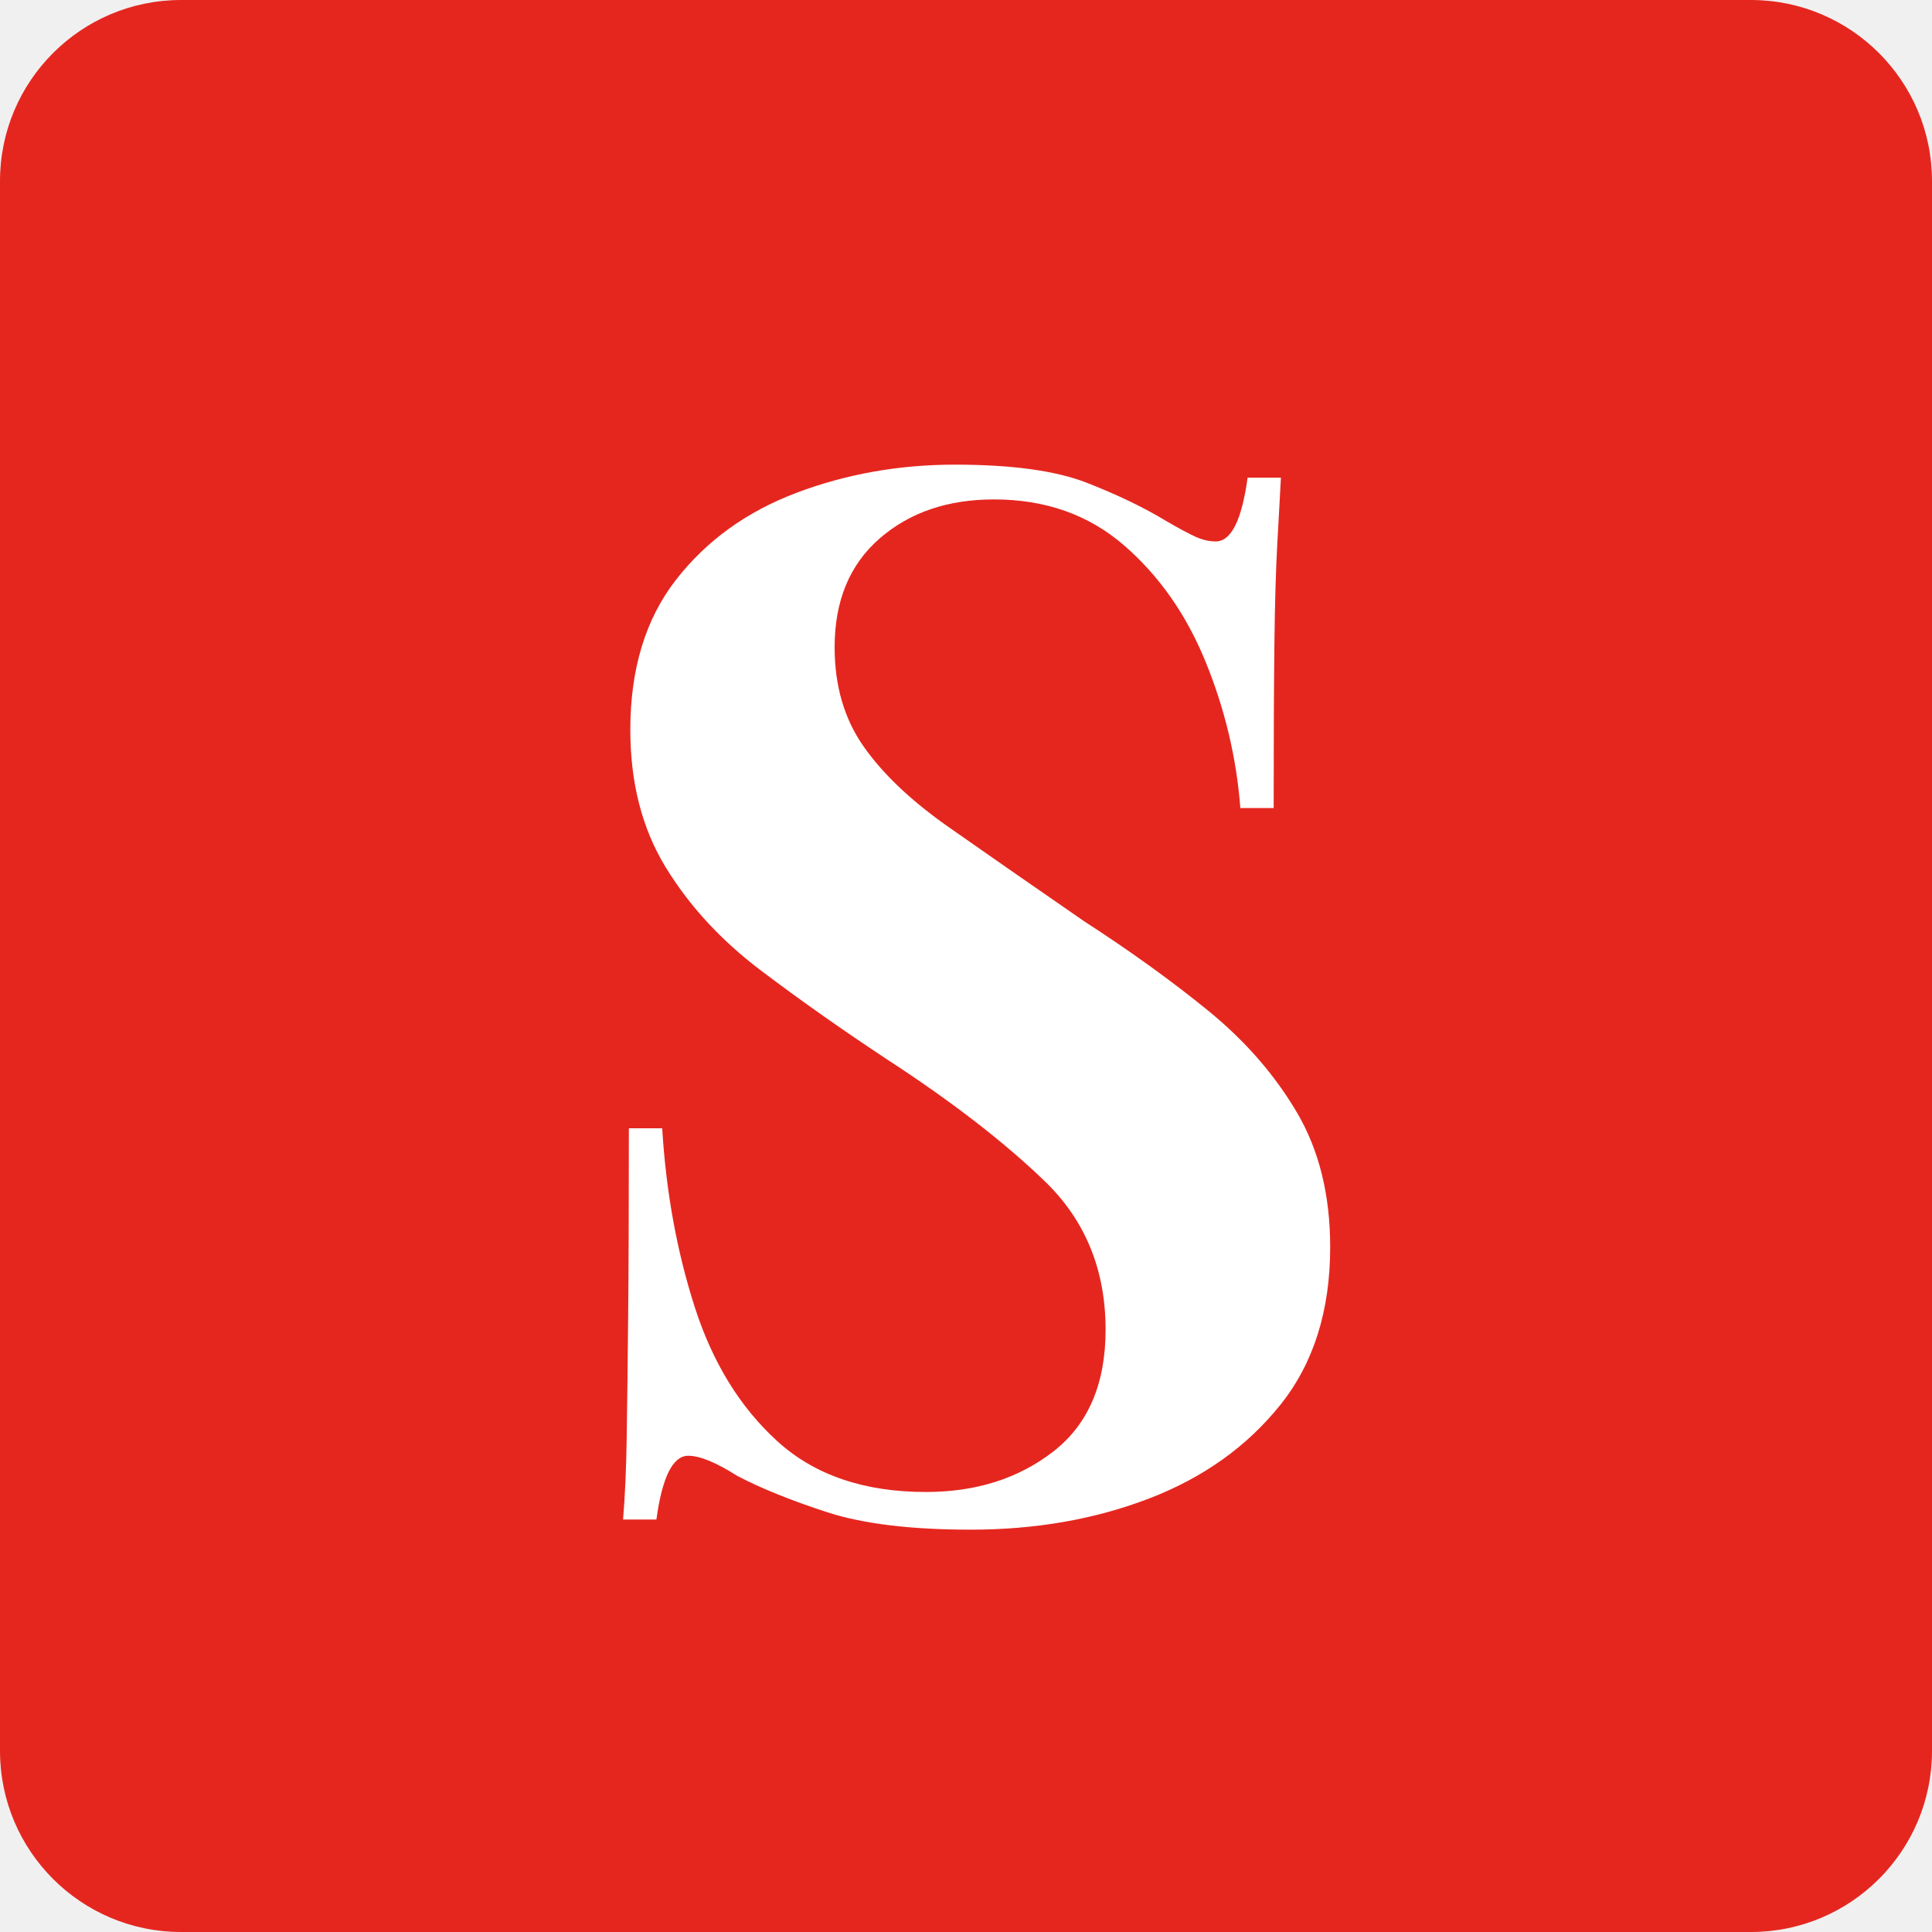
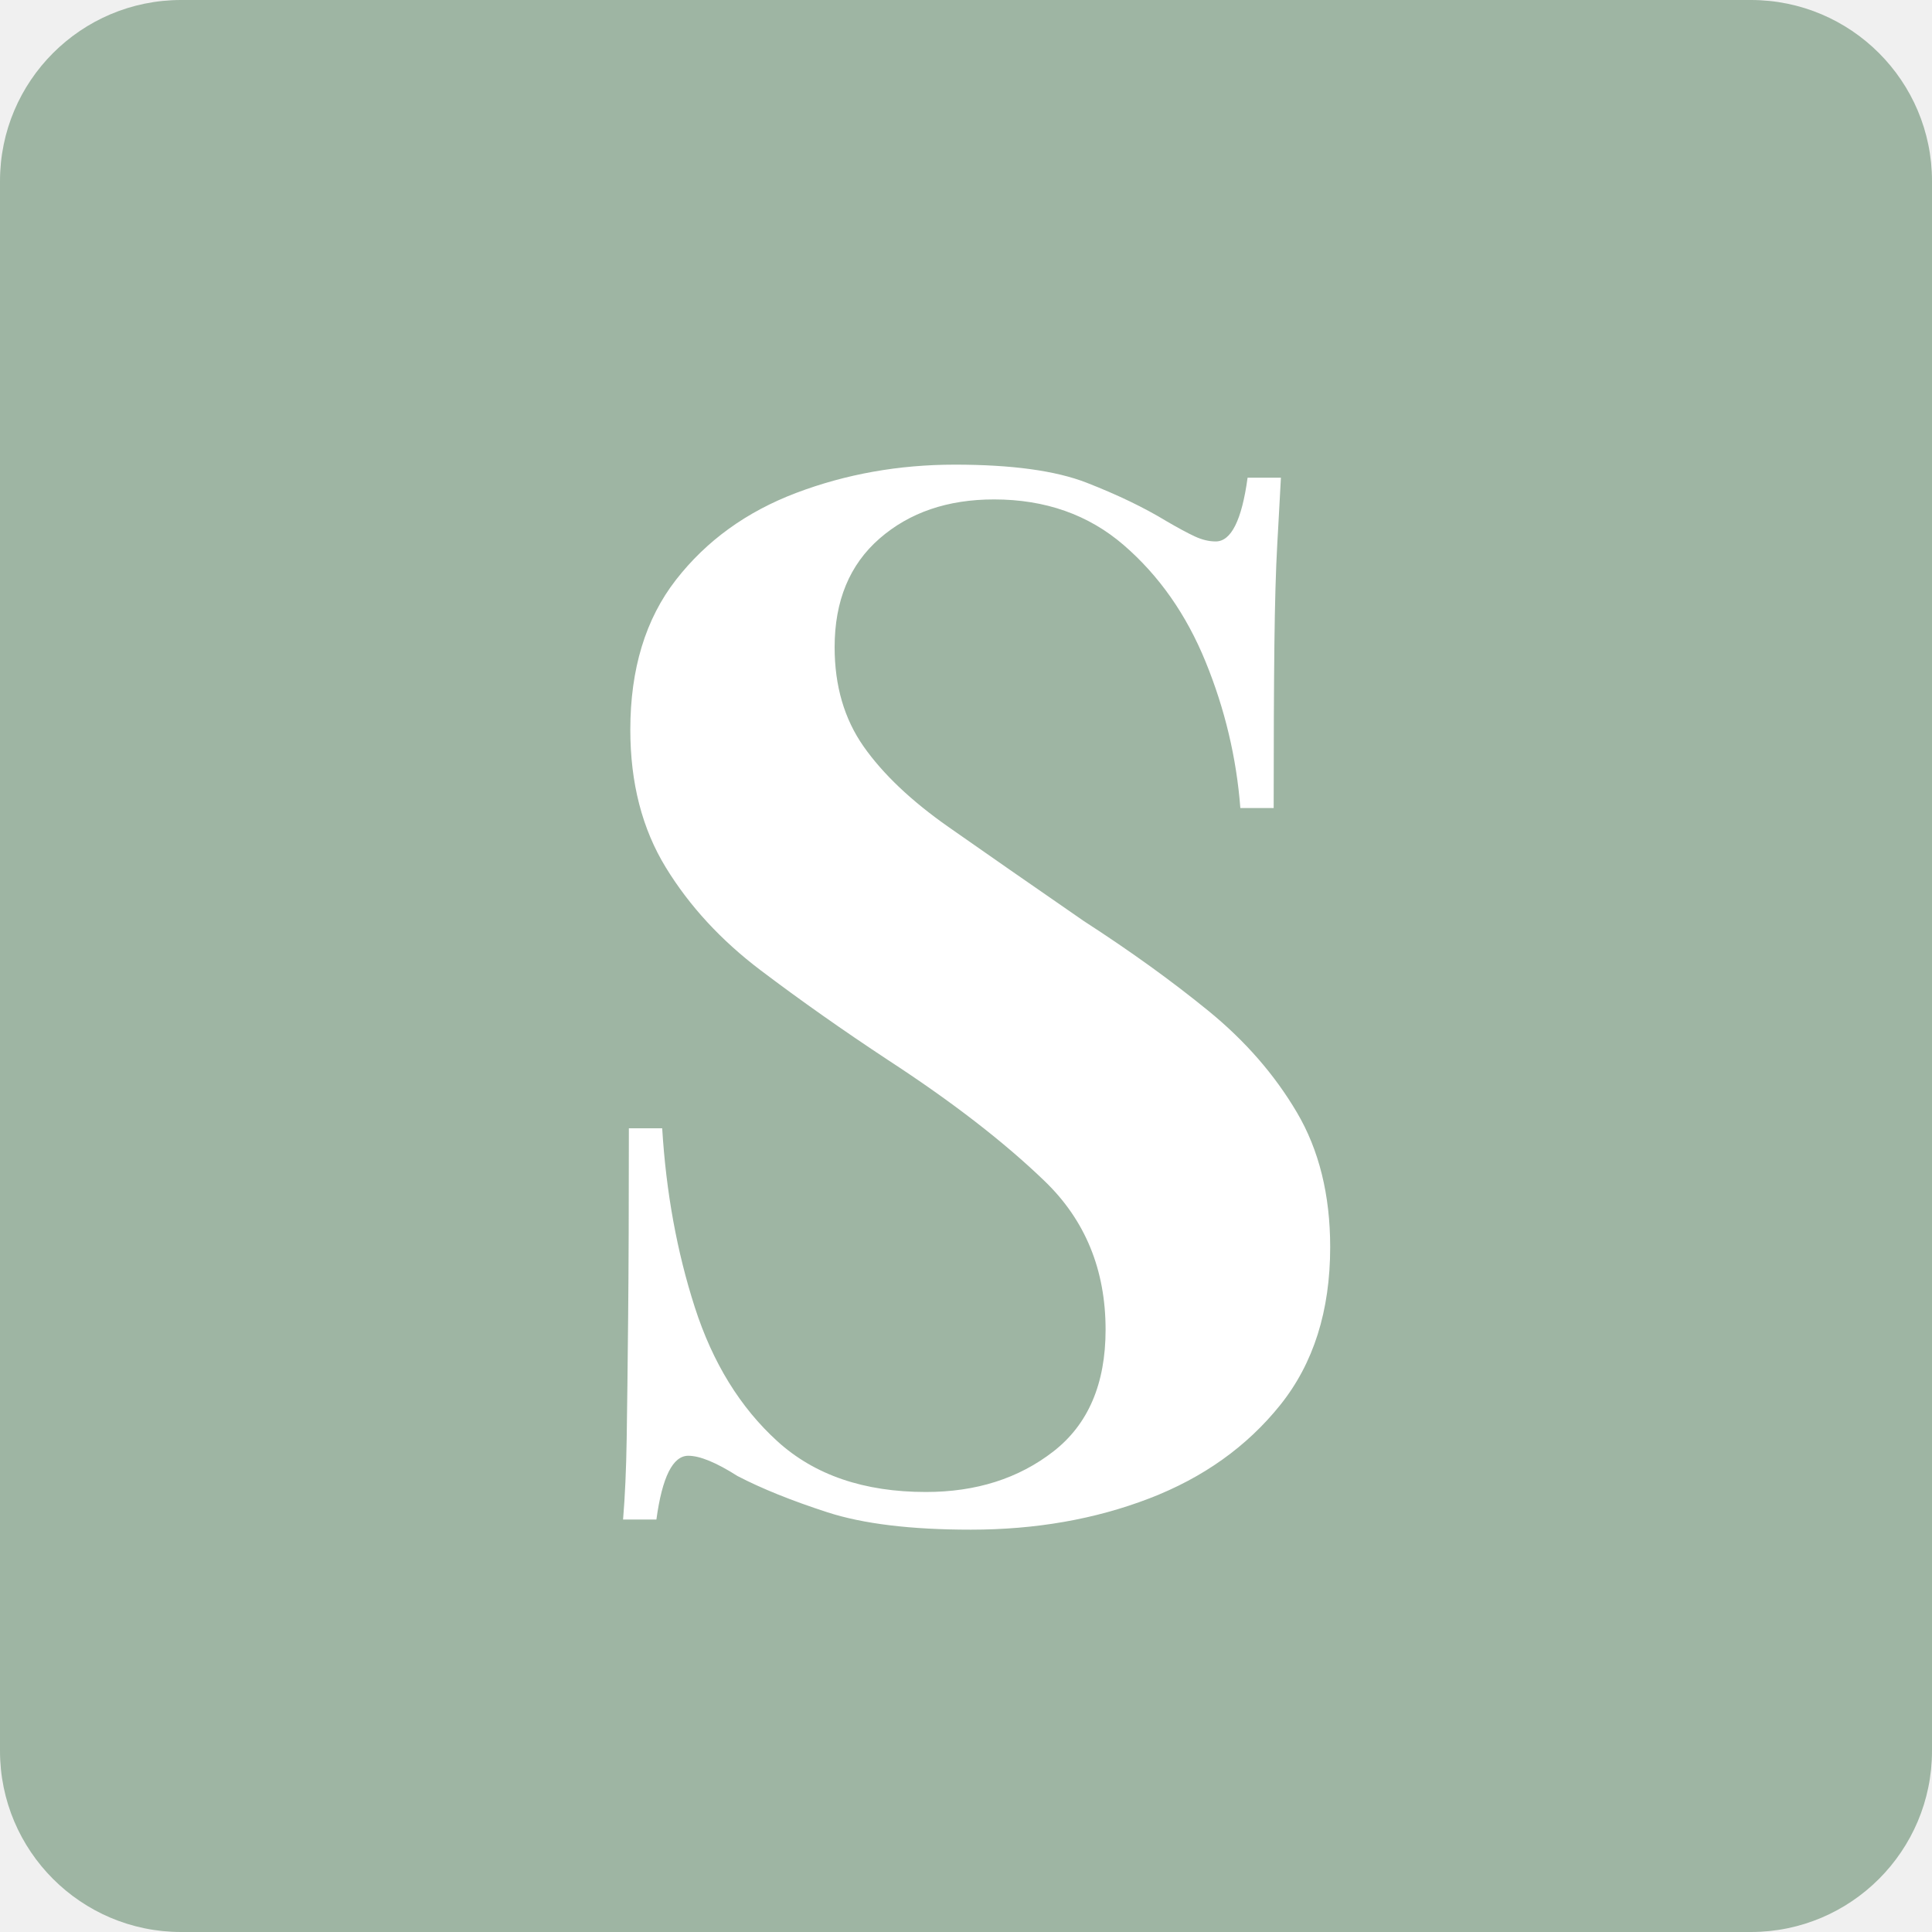
<svg xmlns="http://www.w3.org/2000/svg" width="32px" height="32px" viewBox="0 0 32 32" version="1.1">
  <g id="Page-1" stroke="none" stroke-width="1" fill="none" fill-rule="evenodd">
    <g id="Group">
-       <rect id="Rectangle" fill="#E5261F" x="0" y="0" width="32" height="32" rx="3" />
+       <rect id="Rectangle" fill="#9EB5A3" x="0" y="0" width="32" height="32" rx="3" />
      <path d="M16.08,25.336 C17.152,25.336 18.136,25.164 19.032,24.82 C19.928,24.476 20.652,23.96 21.204,23.272 C21.756,22.584 22.032,21.712 22.032,20.656 C22.032,19.792 21.848,19.048 21.48,18.424 C21.112,17.8 20.624,17.24 20.016,16.744 C19.408,16.248 18.72,15.752 17.952,15.256 C17.072,14.648 16.324,14.128 15.708,13.696 C15.092,13.264 14.624,12.82 14.304,12.364 C13.984,11.908 13.824,11.36 13.824,10.72 C13.824,9.952 14.072,9.352 14.568,8.92 C15.064,8.488 15.696,8.272 16.464,8.272 C17.312,8.272 18.028,8.524 18.612,9.028 C19.196,9.532 19.648,10.176 19.968,10.96 C20.288,11.744 20.48,12.552 20.544,13.384 L20.544,13.384 L21.096,13.384 C21.096,12.264 21.1,11.36 21.108,10.672 C21.116,9.984 21.132,9.428 21.156,9.004 L21.17,8.757 C21.188,8.437 21.203,8.155 21.216,7.912 L21.216,7.912 L20.664,7.912 C20.568,8.616 20.392,8.968 20.136,8.968 C20.024,8.968 19.908,8.94 19.788,8.884 C19.668,8.828 19.512,8.744 19.32,8.632 C18.952,8.408 18.512,8.196 18,7.996 C17.488,7.796 16.76,7.696 15.816,7.696 C14.888,7.696 14.012,7.852 13.188,8.164 C12.364,8.476 11.7,8.956 11.196,9.604 C10.692,10.252 10.44,11.08 10.44,12.088 C10.44,12.968 10.636,13.728 11.028,14.368 C11.42,15.008 11.944,15.576 12.6,16.072 C13.256,16.568 13.96,17.064 14.712,17.56 C15.768,18.248 16.632,18.916 17.304,19.564 C17.976,20.212 18.312,21.032 18.312,22.024 C18.312,22.92 18.024,23.592 17.448,24.04 C16.872,24.488 16.168,24.712 15.336,24.712 C14.312,24.712 13.492,24.432 12.876,23.872 C12.26,23.312 11.804,22.572 11.508,21.652 C11.212,20.732 11.032,19.744 10.968,18.688 L10.968,18.688 L10.416,18.688 C10.416,19.952 10.412,20.996 10.404,21.82 C10.396,22.644 10.388,23.312 10.38,23.824 C10.372,24.336 10.352,24.784 10.32,25.168 L10.32,25.168 L10.872,25.168 C10.968,24.464 11.144,24.112 11.4,24.112 C11.592,24.112 11.864,24.224 12.216,24.448 C12.616,24.656 13.112,24.856 13.704,25.048 C14.296,25.24 15.088,25.336 16.08,25.336 Z" id="S" fill="#FFFFFF" fill-rule="nonzero" />
    </g>
  </g>
</svg>
